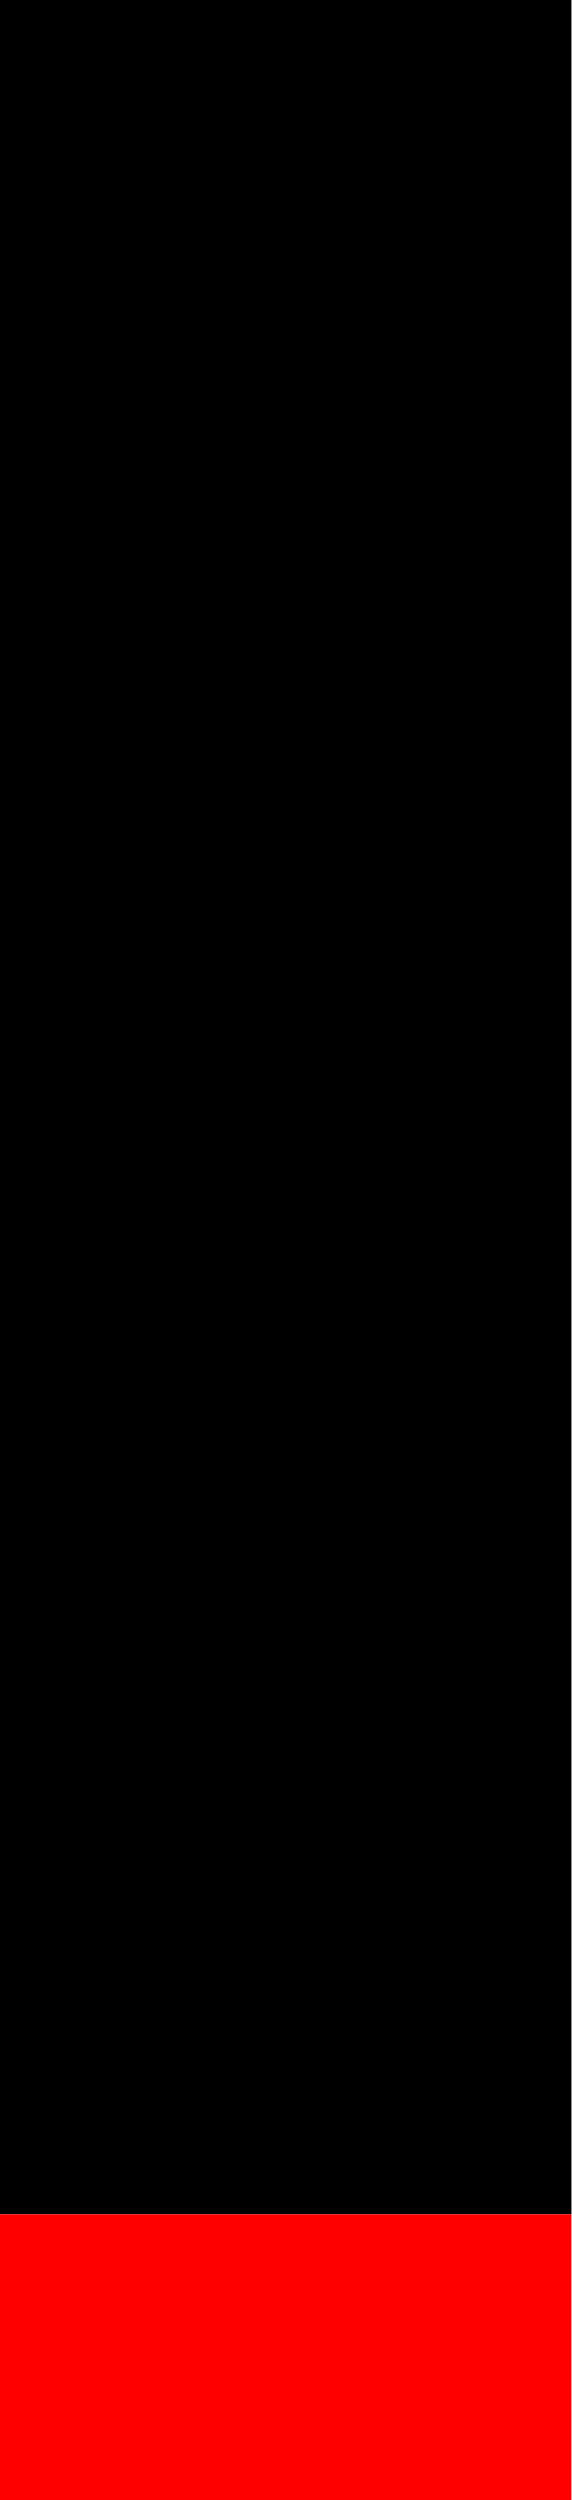
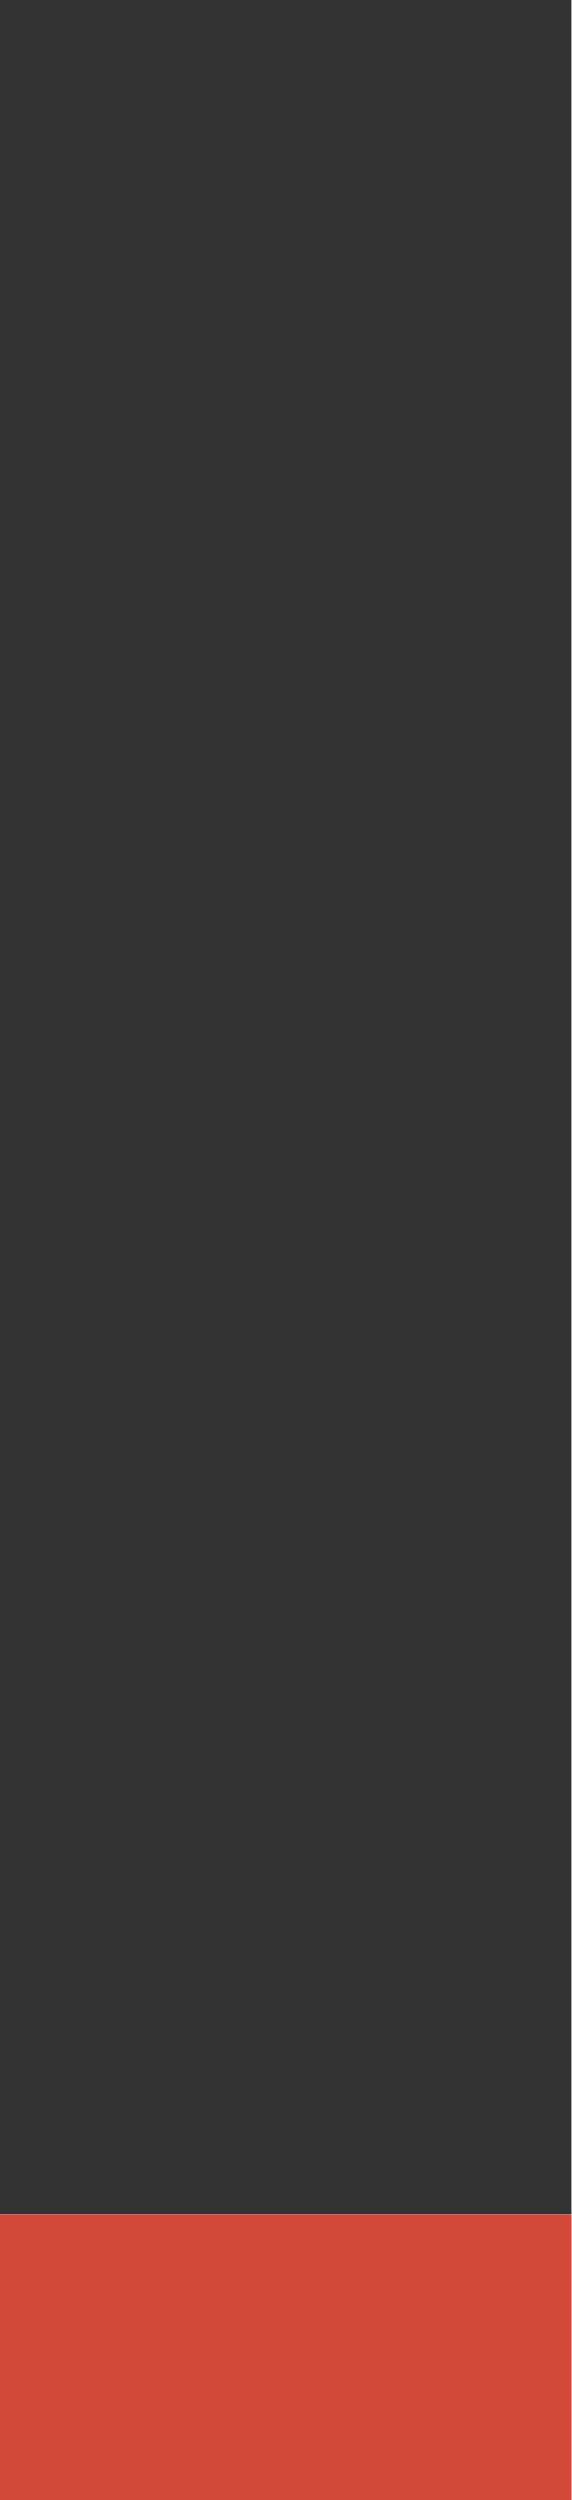
<svg xmlns="http://www.w3.org/2000/svg" xmlns:xlink="http://www.w3.org/1999/xlink" width="8" height="35" id="svg2" version="1.0">
  <defs id="defs4">
    <linearGradient id="linearGradient3054">
      <stop style="stop-color:#729fcf;stop-opacity:1;" offset="0" id="stop3056" />
      <stop id="stop3062" offset="1" style="stop-color:#3465a4;stop-opacity:1;" />
    </linearGradient>
    <linearGradient xlink:href="#linearGradient3054" id="linearGradient3060" x1="156.411" y1="96.022" x2="156.411" y2="2.9507828e-007" gradientUnits="userSpaceOnUse" gradientTransform="scale(0.341615,0.322916)" />
  </defs>
  <g id="layer1">
-     <rect style="opacity:1;fill:#000000;fill-opacity:1;fill-rule:nonzero;stroke:none;stroke-width:28.514;stroke-miterlimit:10;stroke-dasharray:none;stroke-opacity:1" id="rect1307" width="8" height="31" x="0" y="-2.2735736e-015" rx="0" ry="11.898" />
-     <rect style="opacity:1;fill:#ff0000;fill-opacity:1;fill-rule:nonzero;stroke:none;stroke-width:28.514;stroke-miterlimit:10;stroke-dasharray:none;stroke-opacity:1" id="rect2182" width="8" height="4" x="0" y="31" rx="0" ry="1.535" />
+     <rect style="opacity:1;fill:#333333;fill-opacity:1;fill-rule:nonzero;stroke:none;stroke-width:28.514;stroke-miterlimit:10;stroke-dasharray:none;stroke-opacity:1" id="rect1307" width="8" height="31" x="0" y="-2.2735736e-015" rx="0" ry="11.898" />
+     <rect style="opacity:1;fill:#d24939;fill-opacity:1;fill-rule:nonzero;stroke:none;stroke-width:28.514;stroke-miterlimit:10;stroke-dasharray:none;stroke-opacity:1" id="rect2182" width="8" height="4" x="0" y="31" rx="0" ry="1.535" />
  </g>
</svg>
